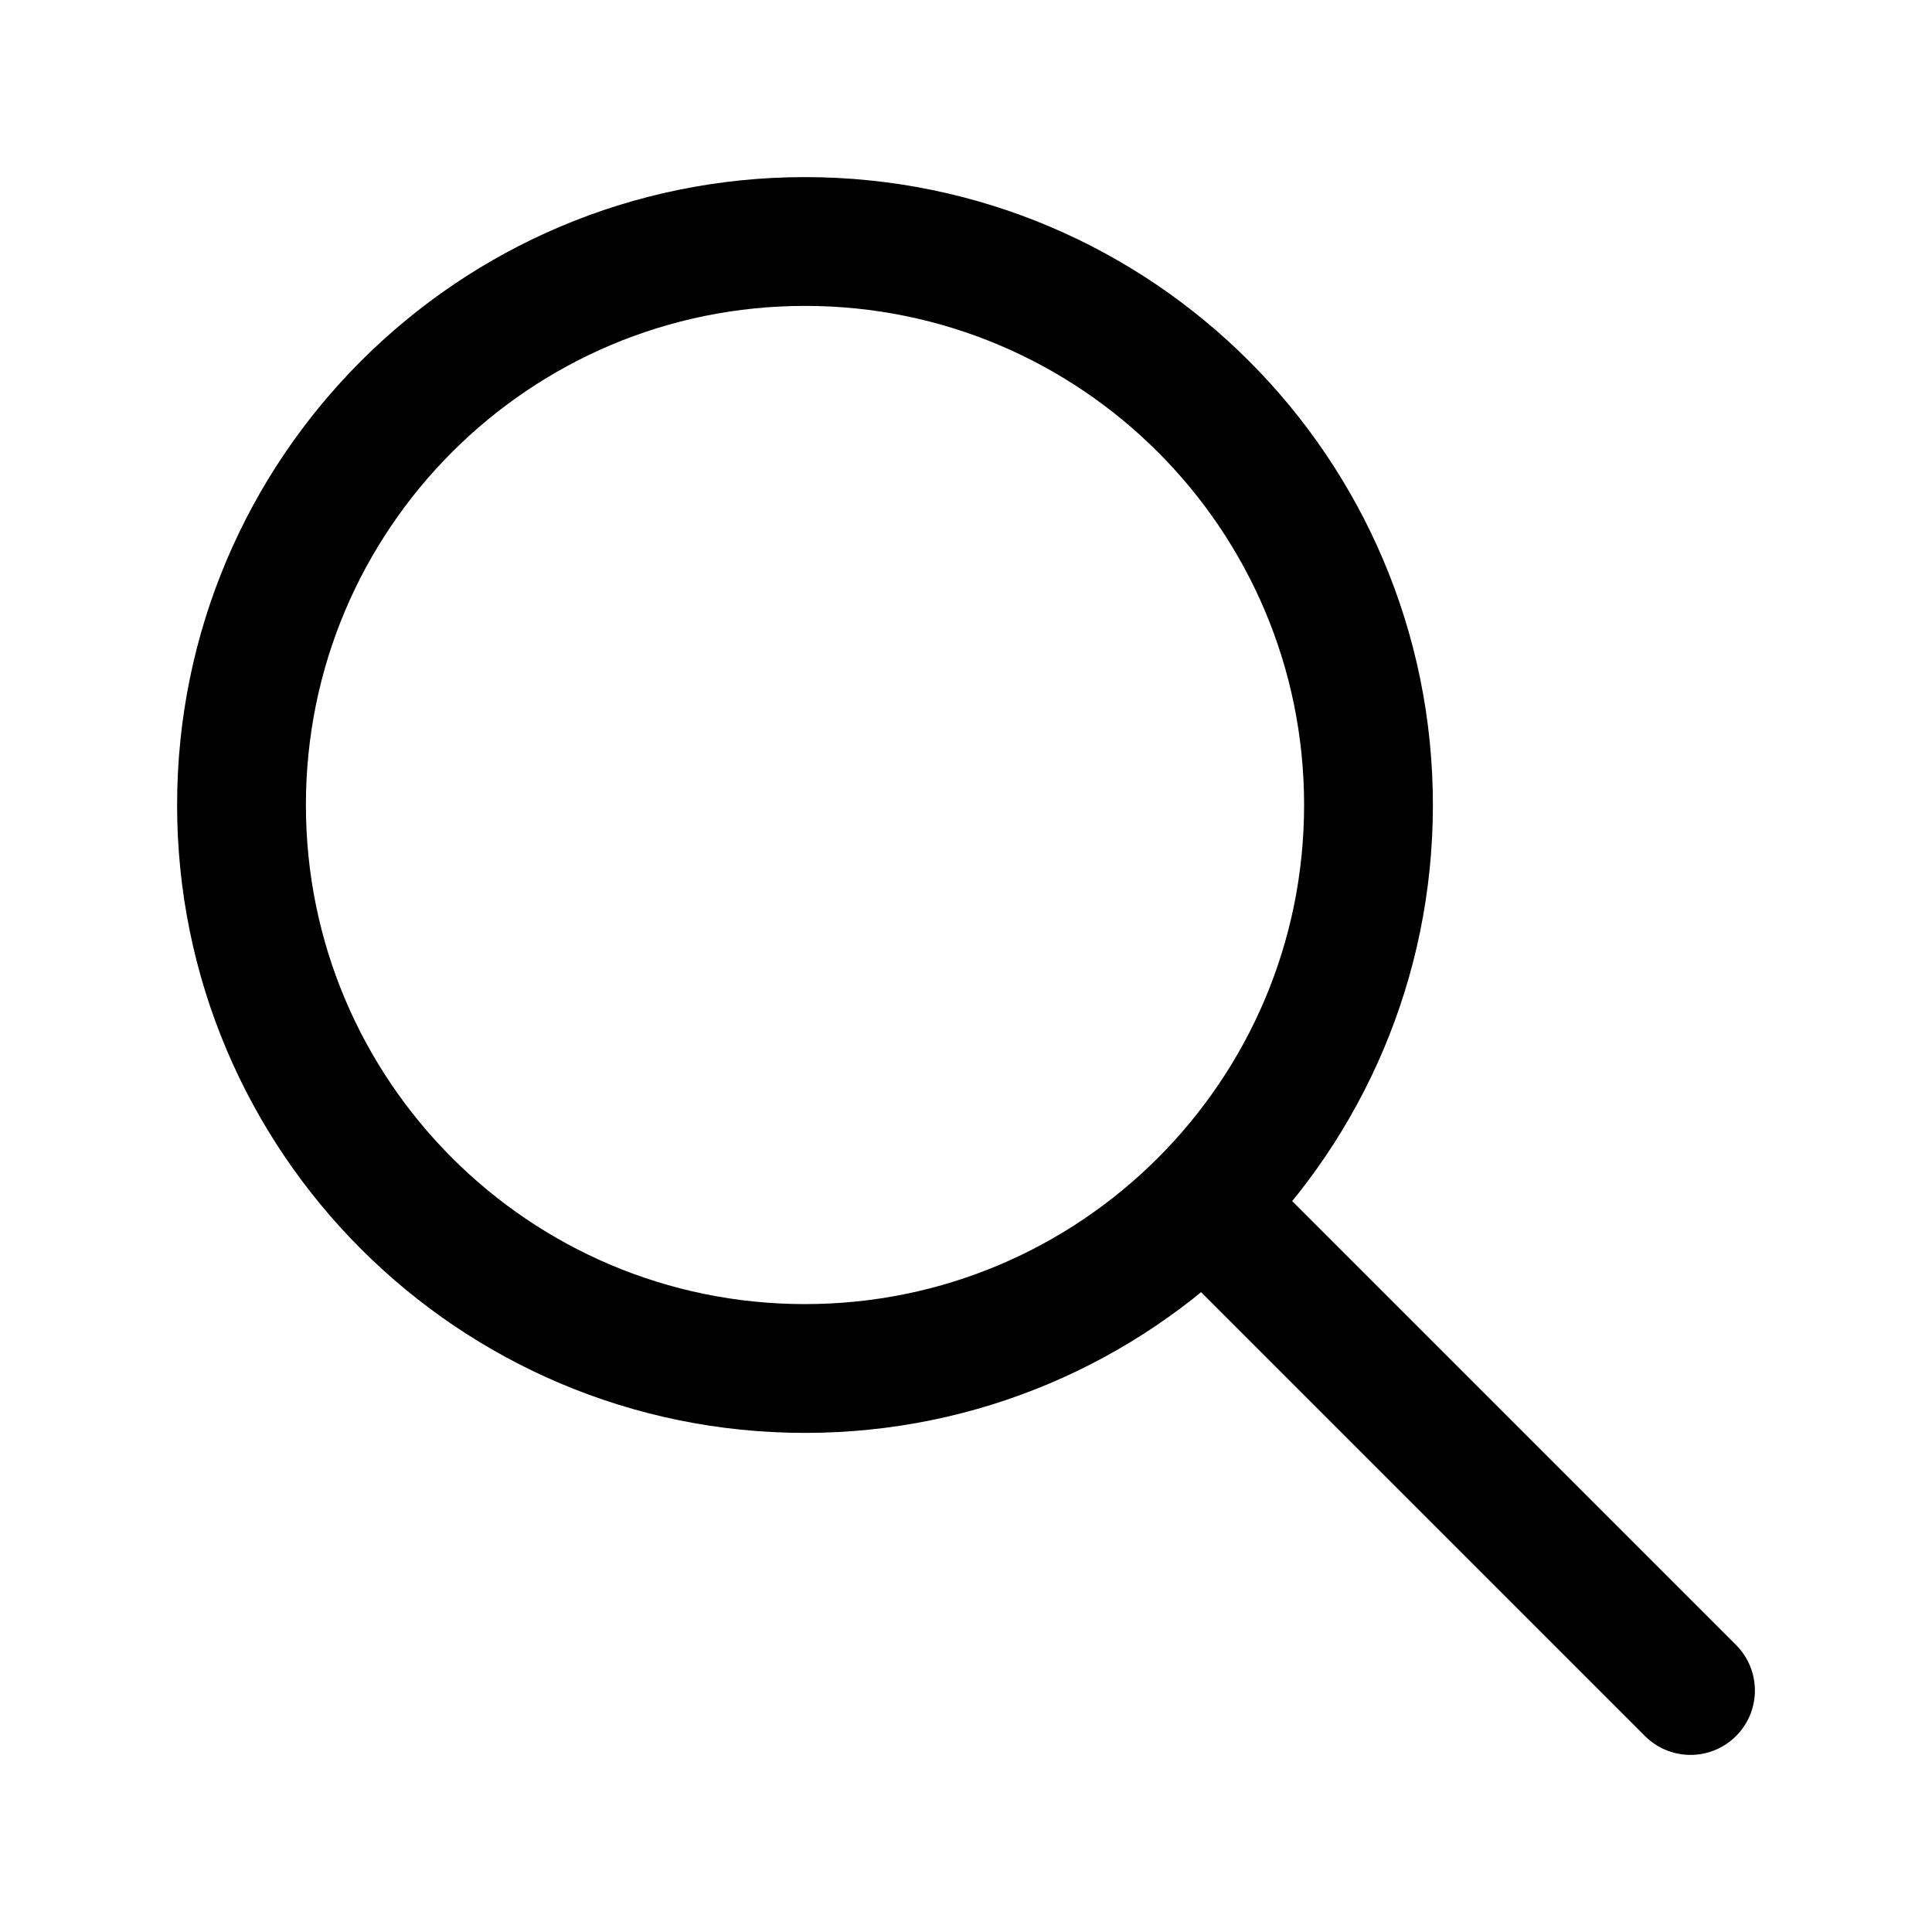
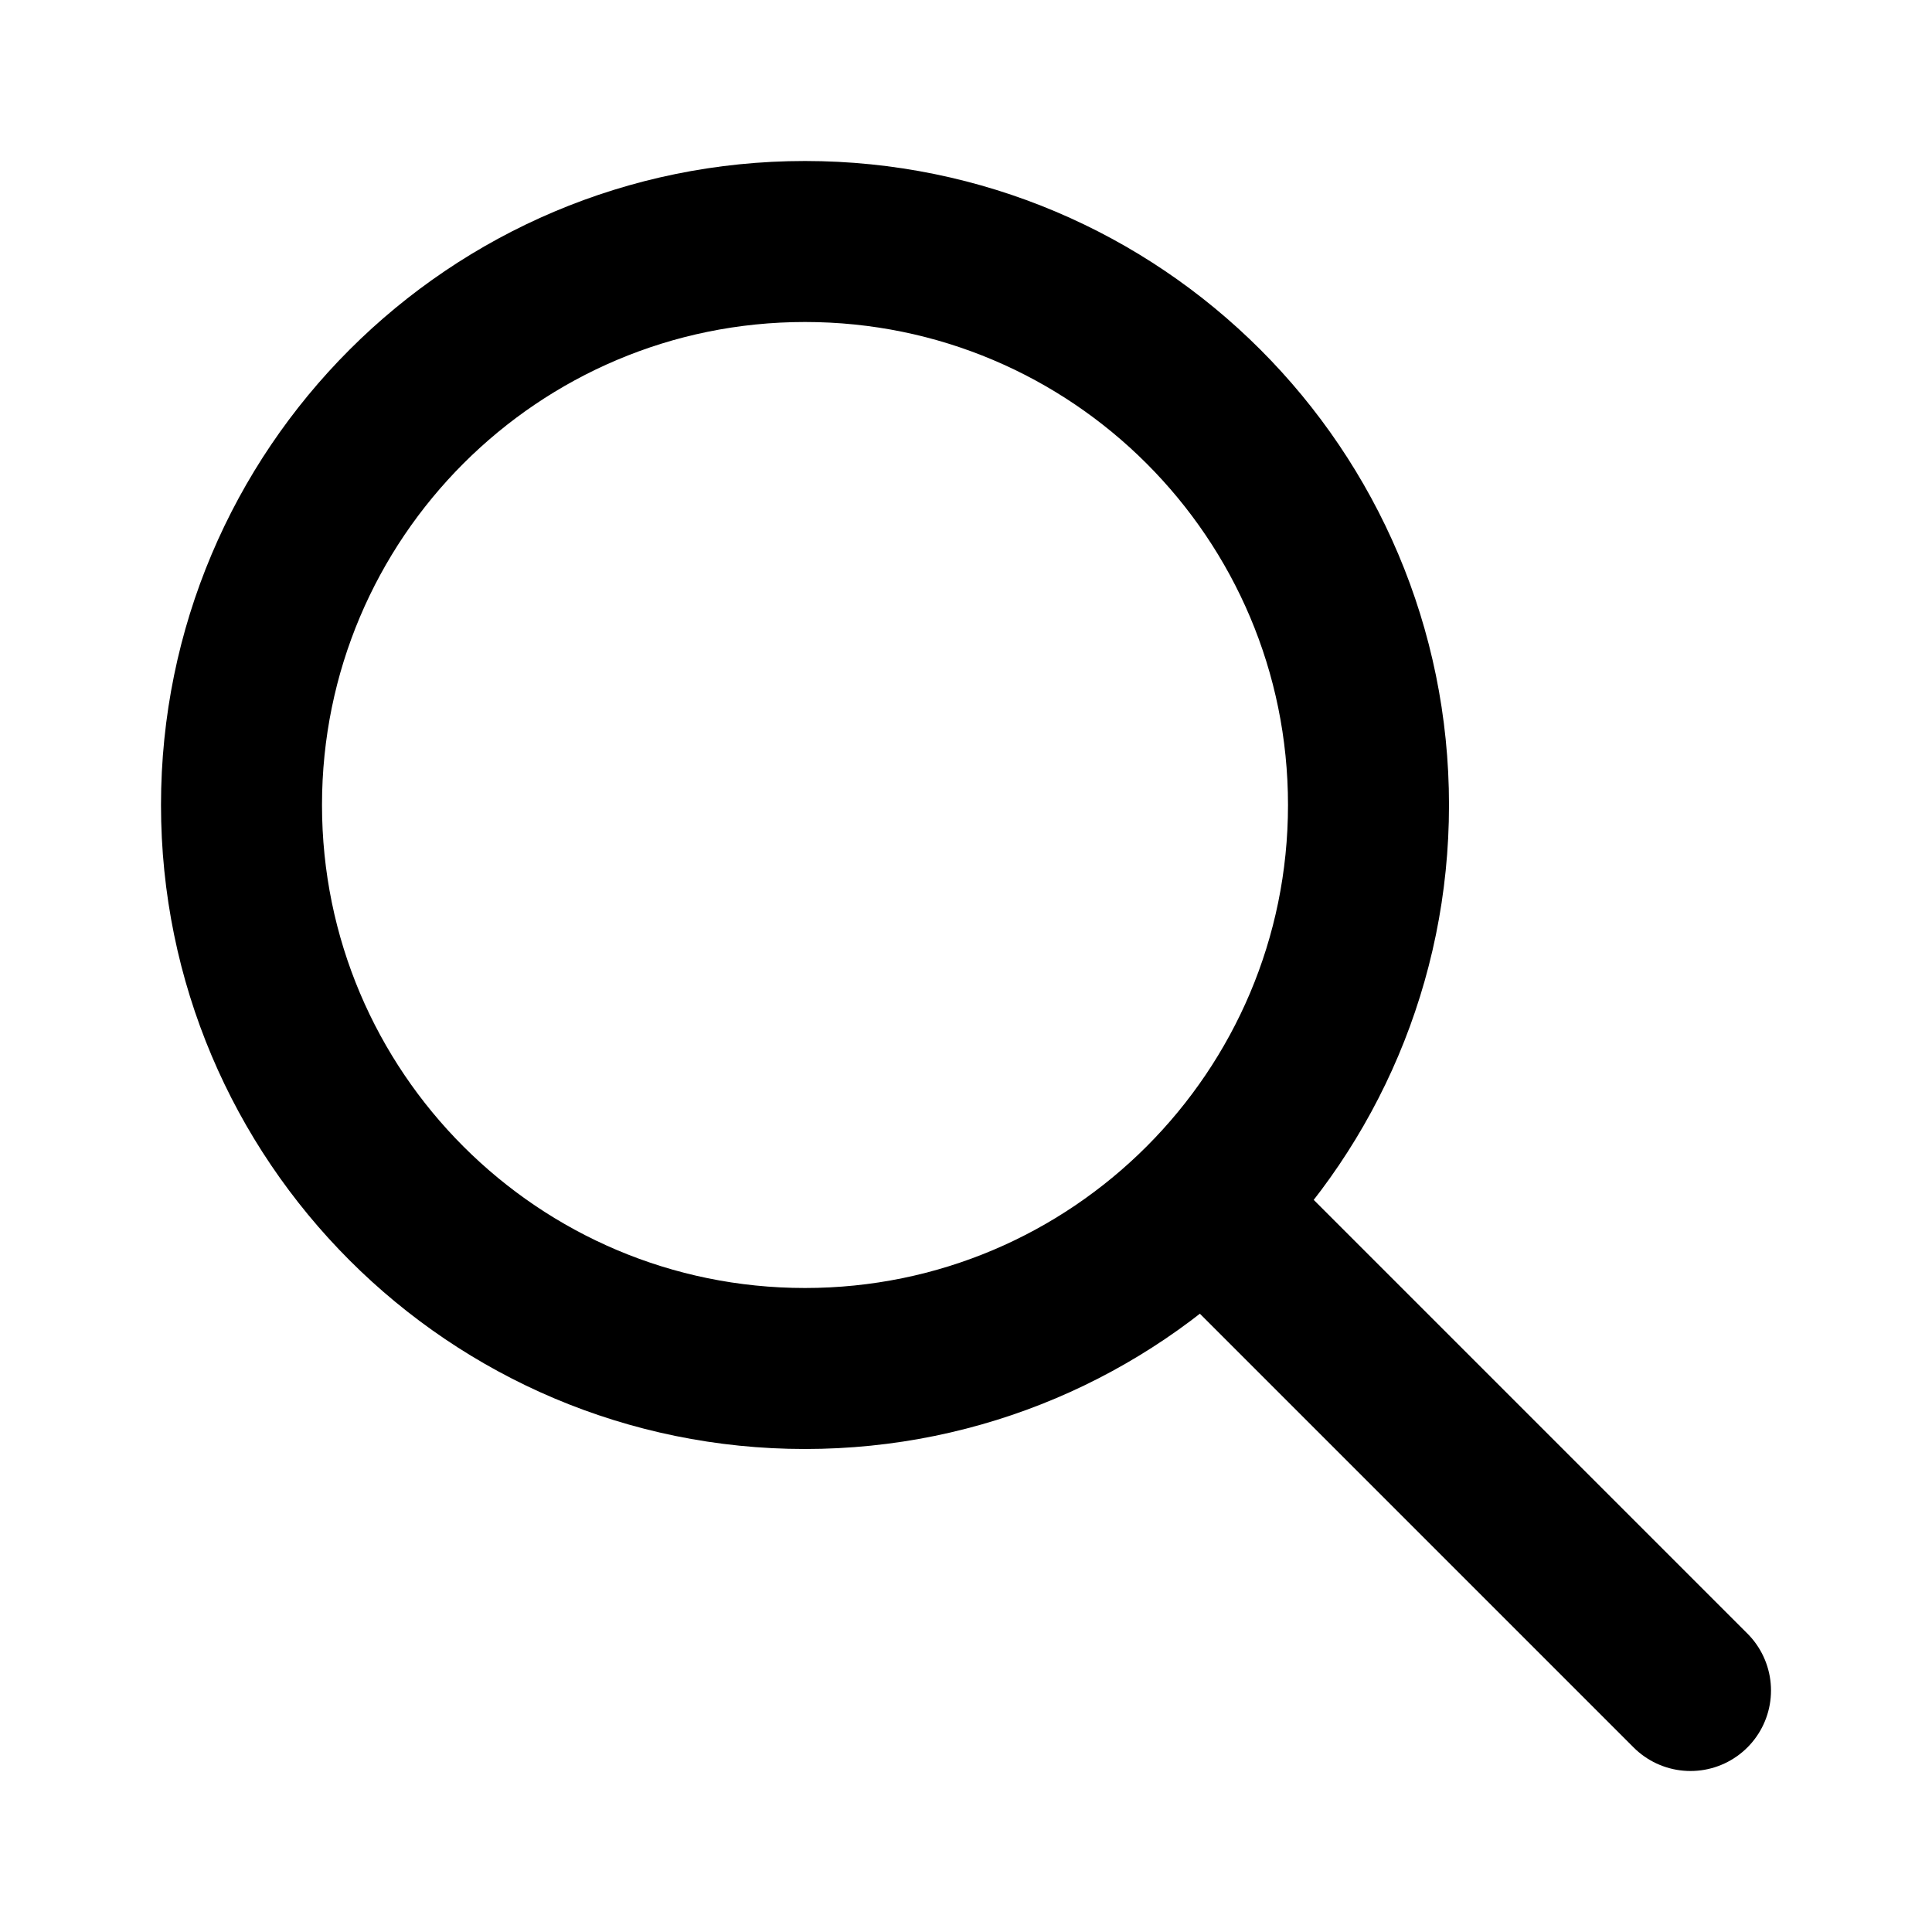
- <svg xmlns="http://www.w3.org/2000/svg" width="24" height="24" viewBox="0 0 24 24" fill="none" stroke="currentColor" stroke-width="1.6" stroke-linecap="round" stroke-linejoin="round" class="icon icon-tabler icons-tabler-outline icon-tabler-search">
+ <svg xmlns="http://www.w3.org/2000/svg" width="24" height="24" viewBox="0 0 24 24" fill="none" stroke="currentColor" stroke-width="2" stroke-linecap="round" stroke-linejoin="round" class="icon icon-tabler icons-tabler-outline icon-tabler-search">
  <path stroke="none" d="M0 0h24v24H0z" fill="none" />
  <path d="M3 10a7 7 0 1 0 14 0a7 7 0 1 0 -14 0" />
  <path d="M21 21l-6 -6" />
</svg>
